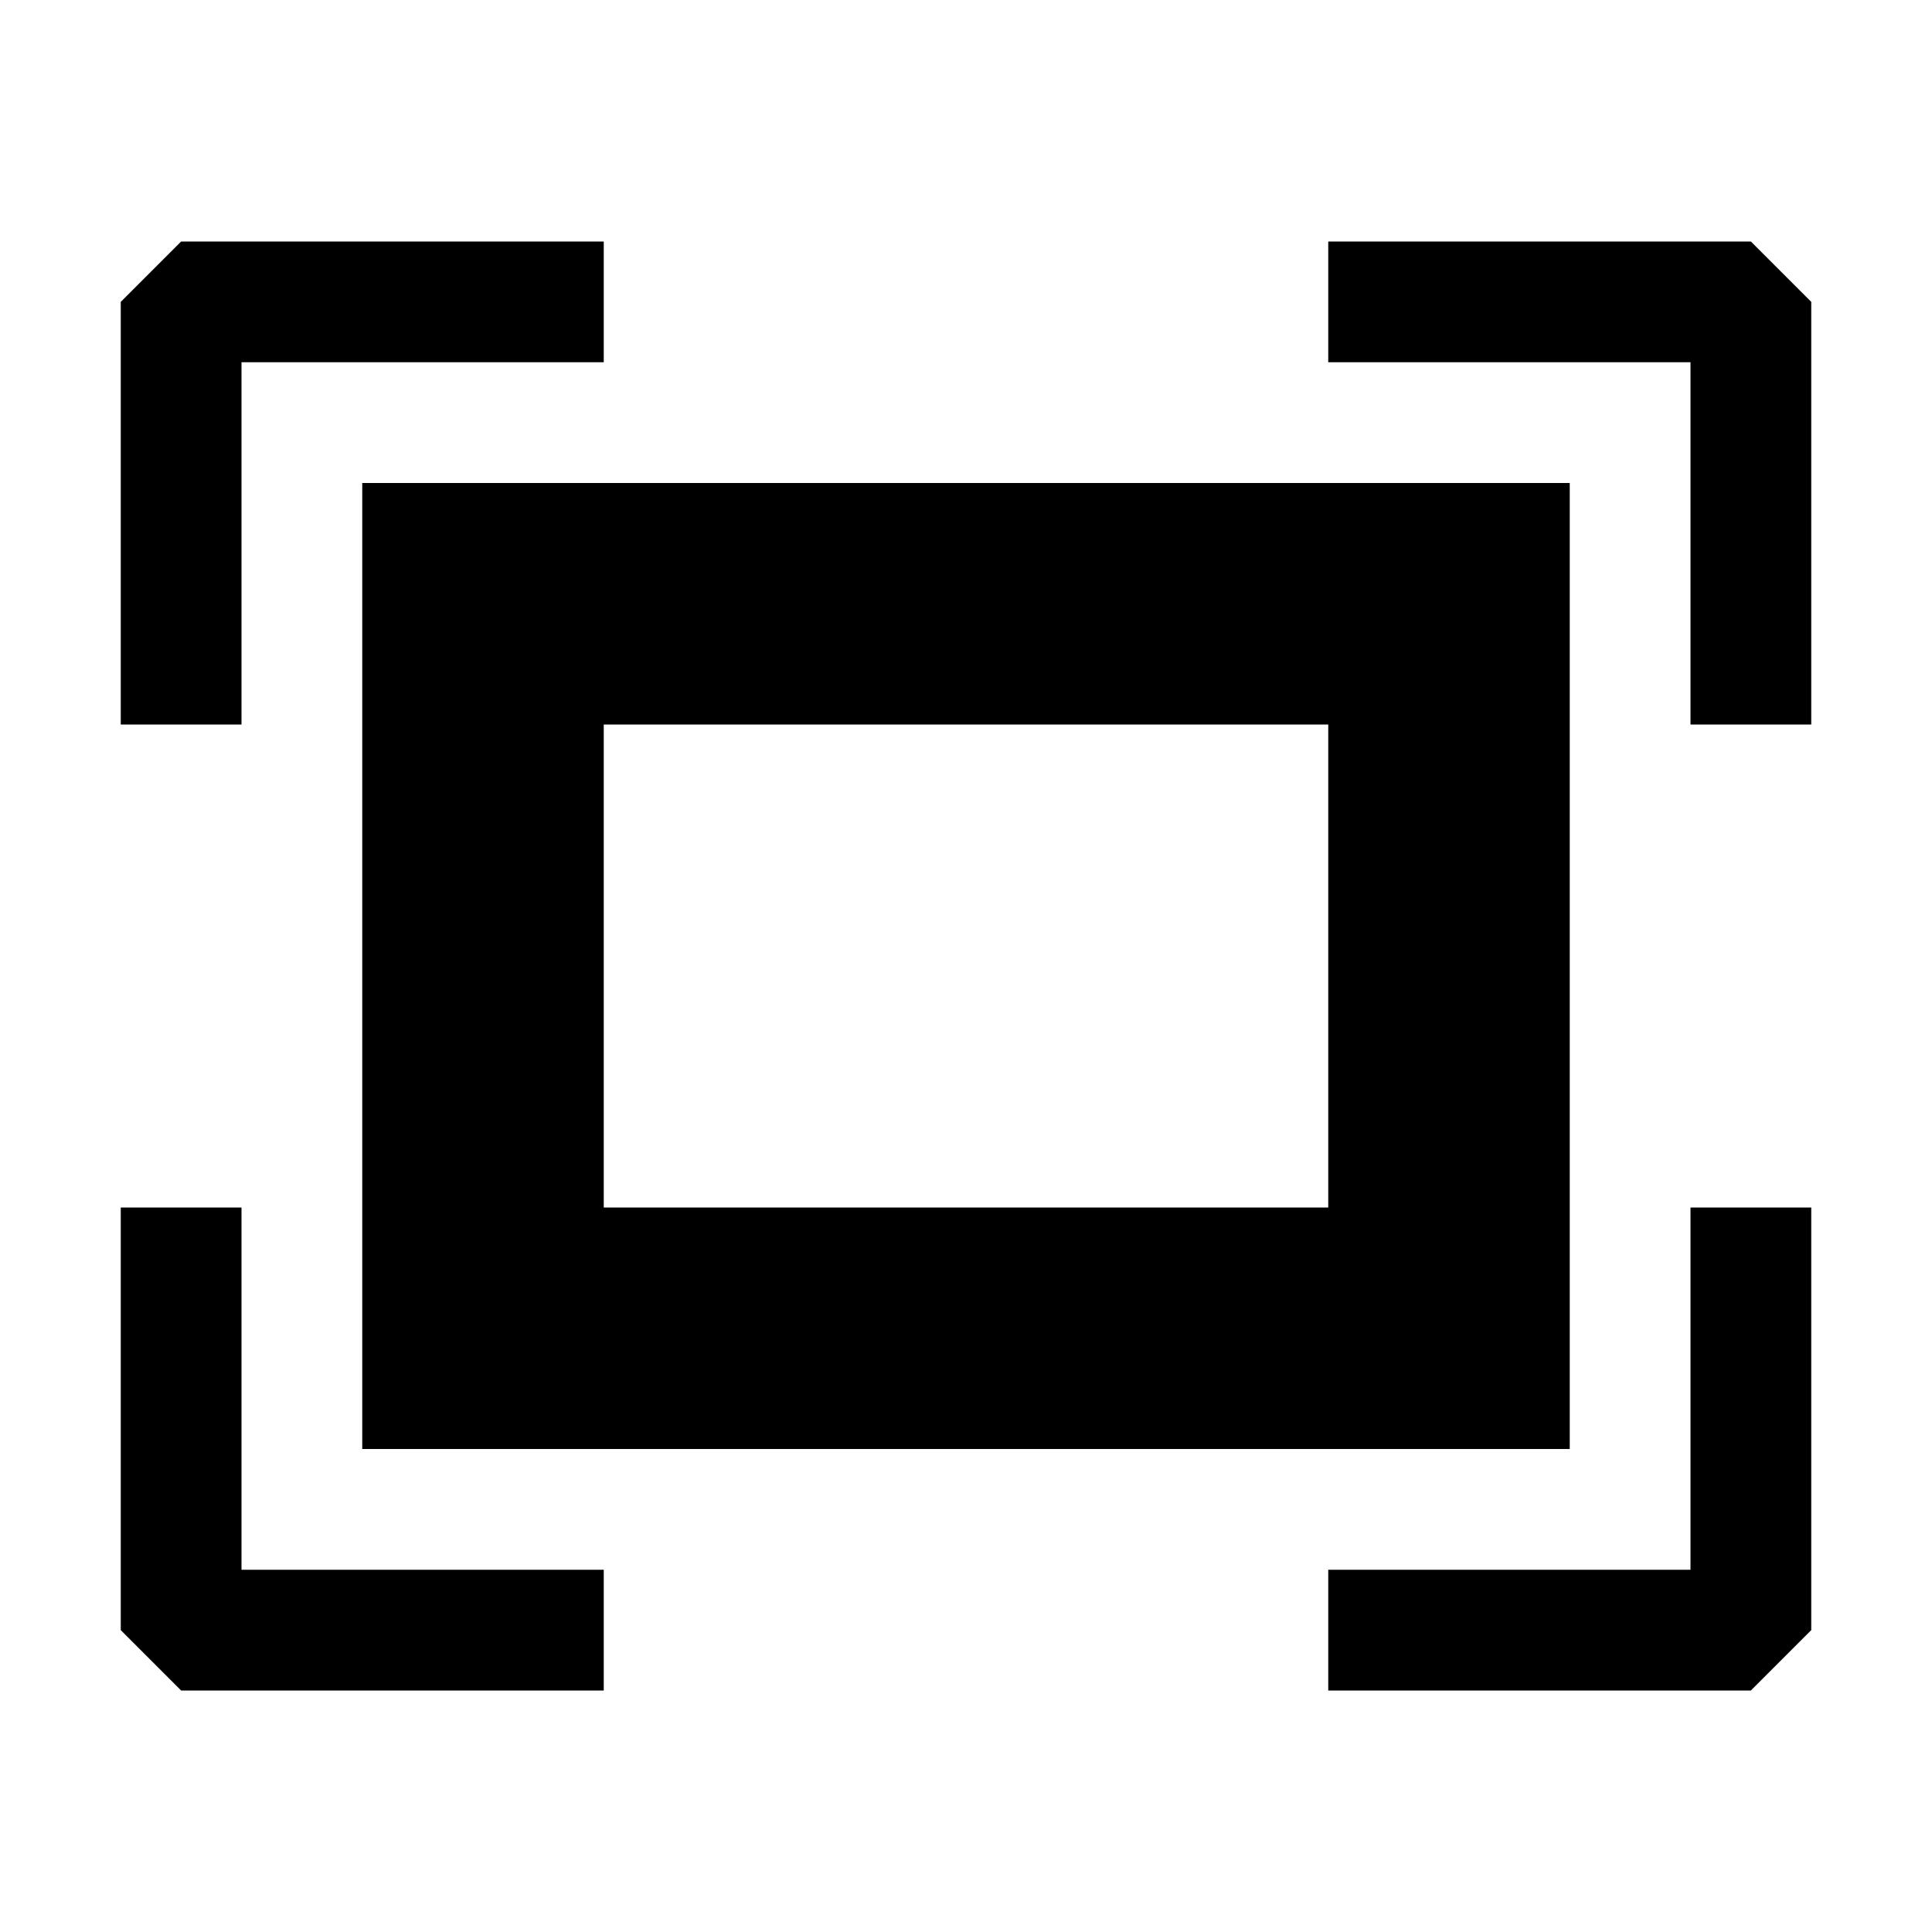
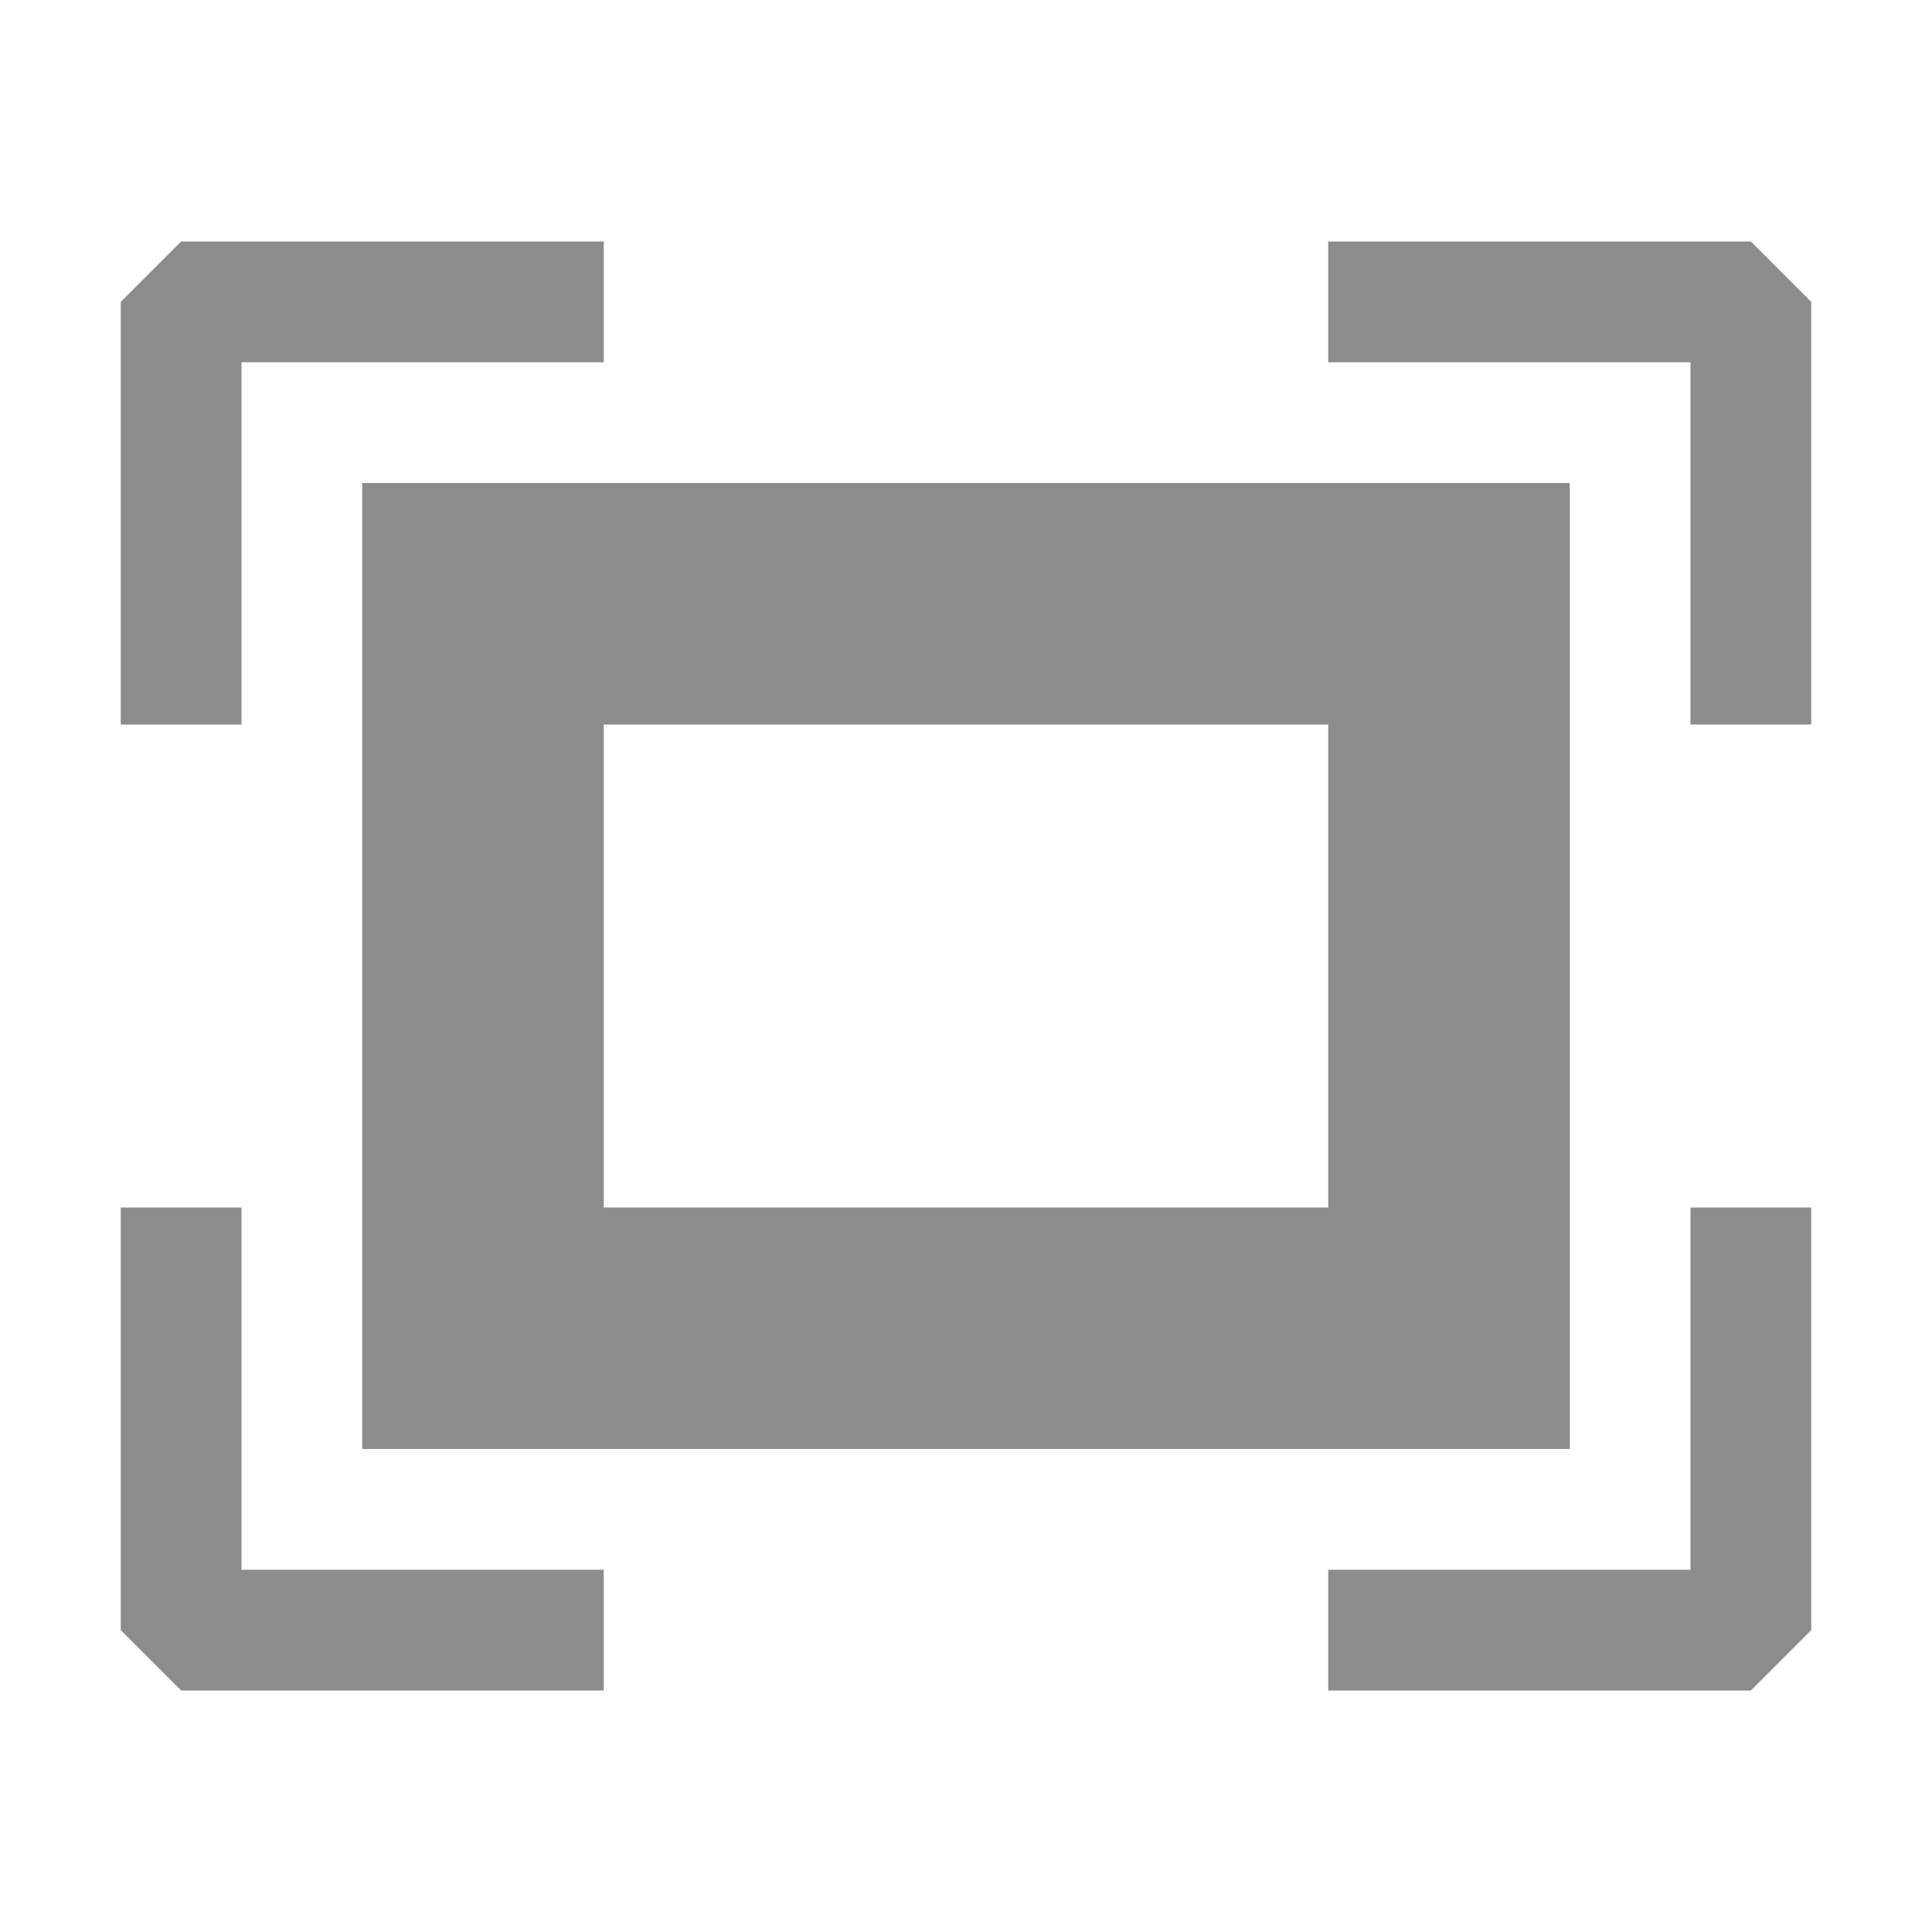
- <svg xmlns="http://www.w3.org/2000/svg" aria-hidden="true" role="img" width="1em" height="1em" class="re-screen" preserveAspectRatio="xMidYMid meet" viewBox="0 0 16 16">
+ <svg xmlns="http://www.w3.org/2000/svg" aria-hidden="true" role="img" width="1em" height="1em" class="re-screen" color="#00000073" preserveAspectRatio="xMidYMid meet" viewBox="0 0 16 16">
  <g fill="currentColor">
    <path d="M3 12h10V4H3v8zm2-6h6v4H5V6zM2 6H1V2.5l.5-.5H5v1H2v3zm13-3.5V6h-1V3h-3V2h3.5l.5.5zM14 10h1v3.5l-.5.5H11v-1h3v-3zM2 13h3v1H1.5l-.5-.5V10h1v3z" />
  </g>
</svg>
